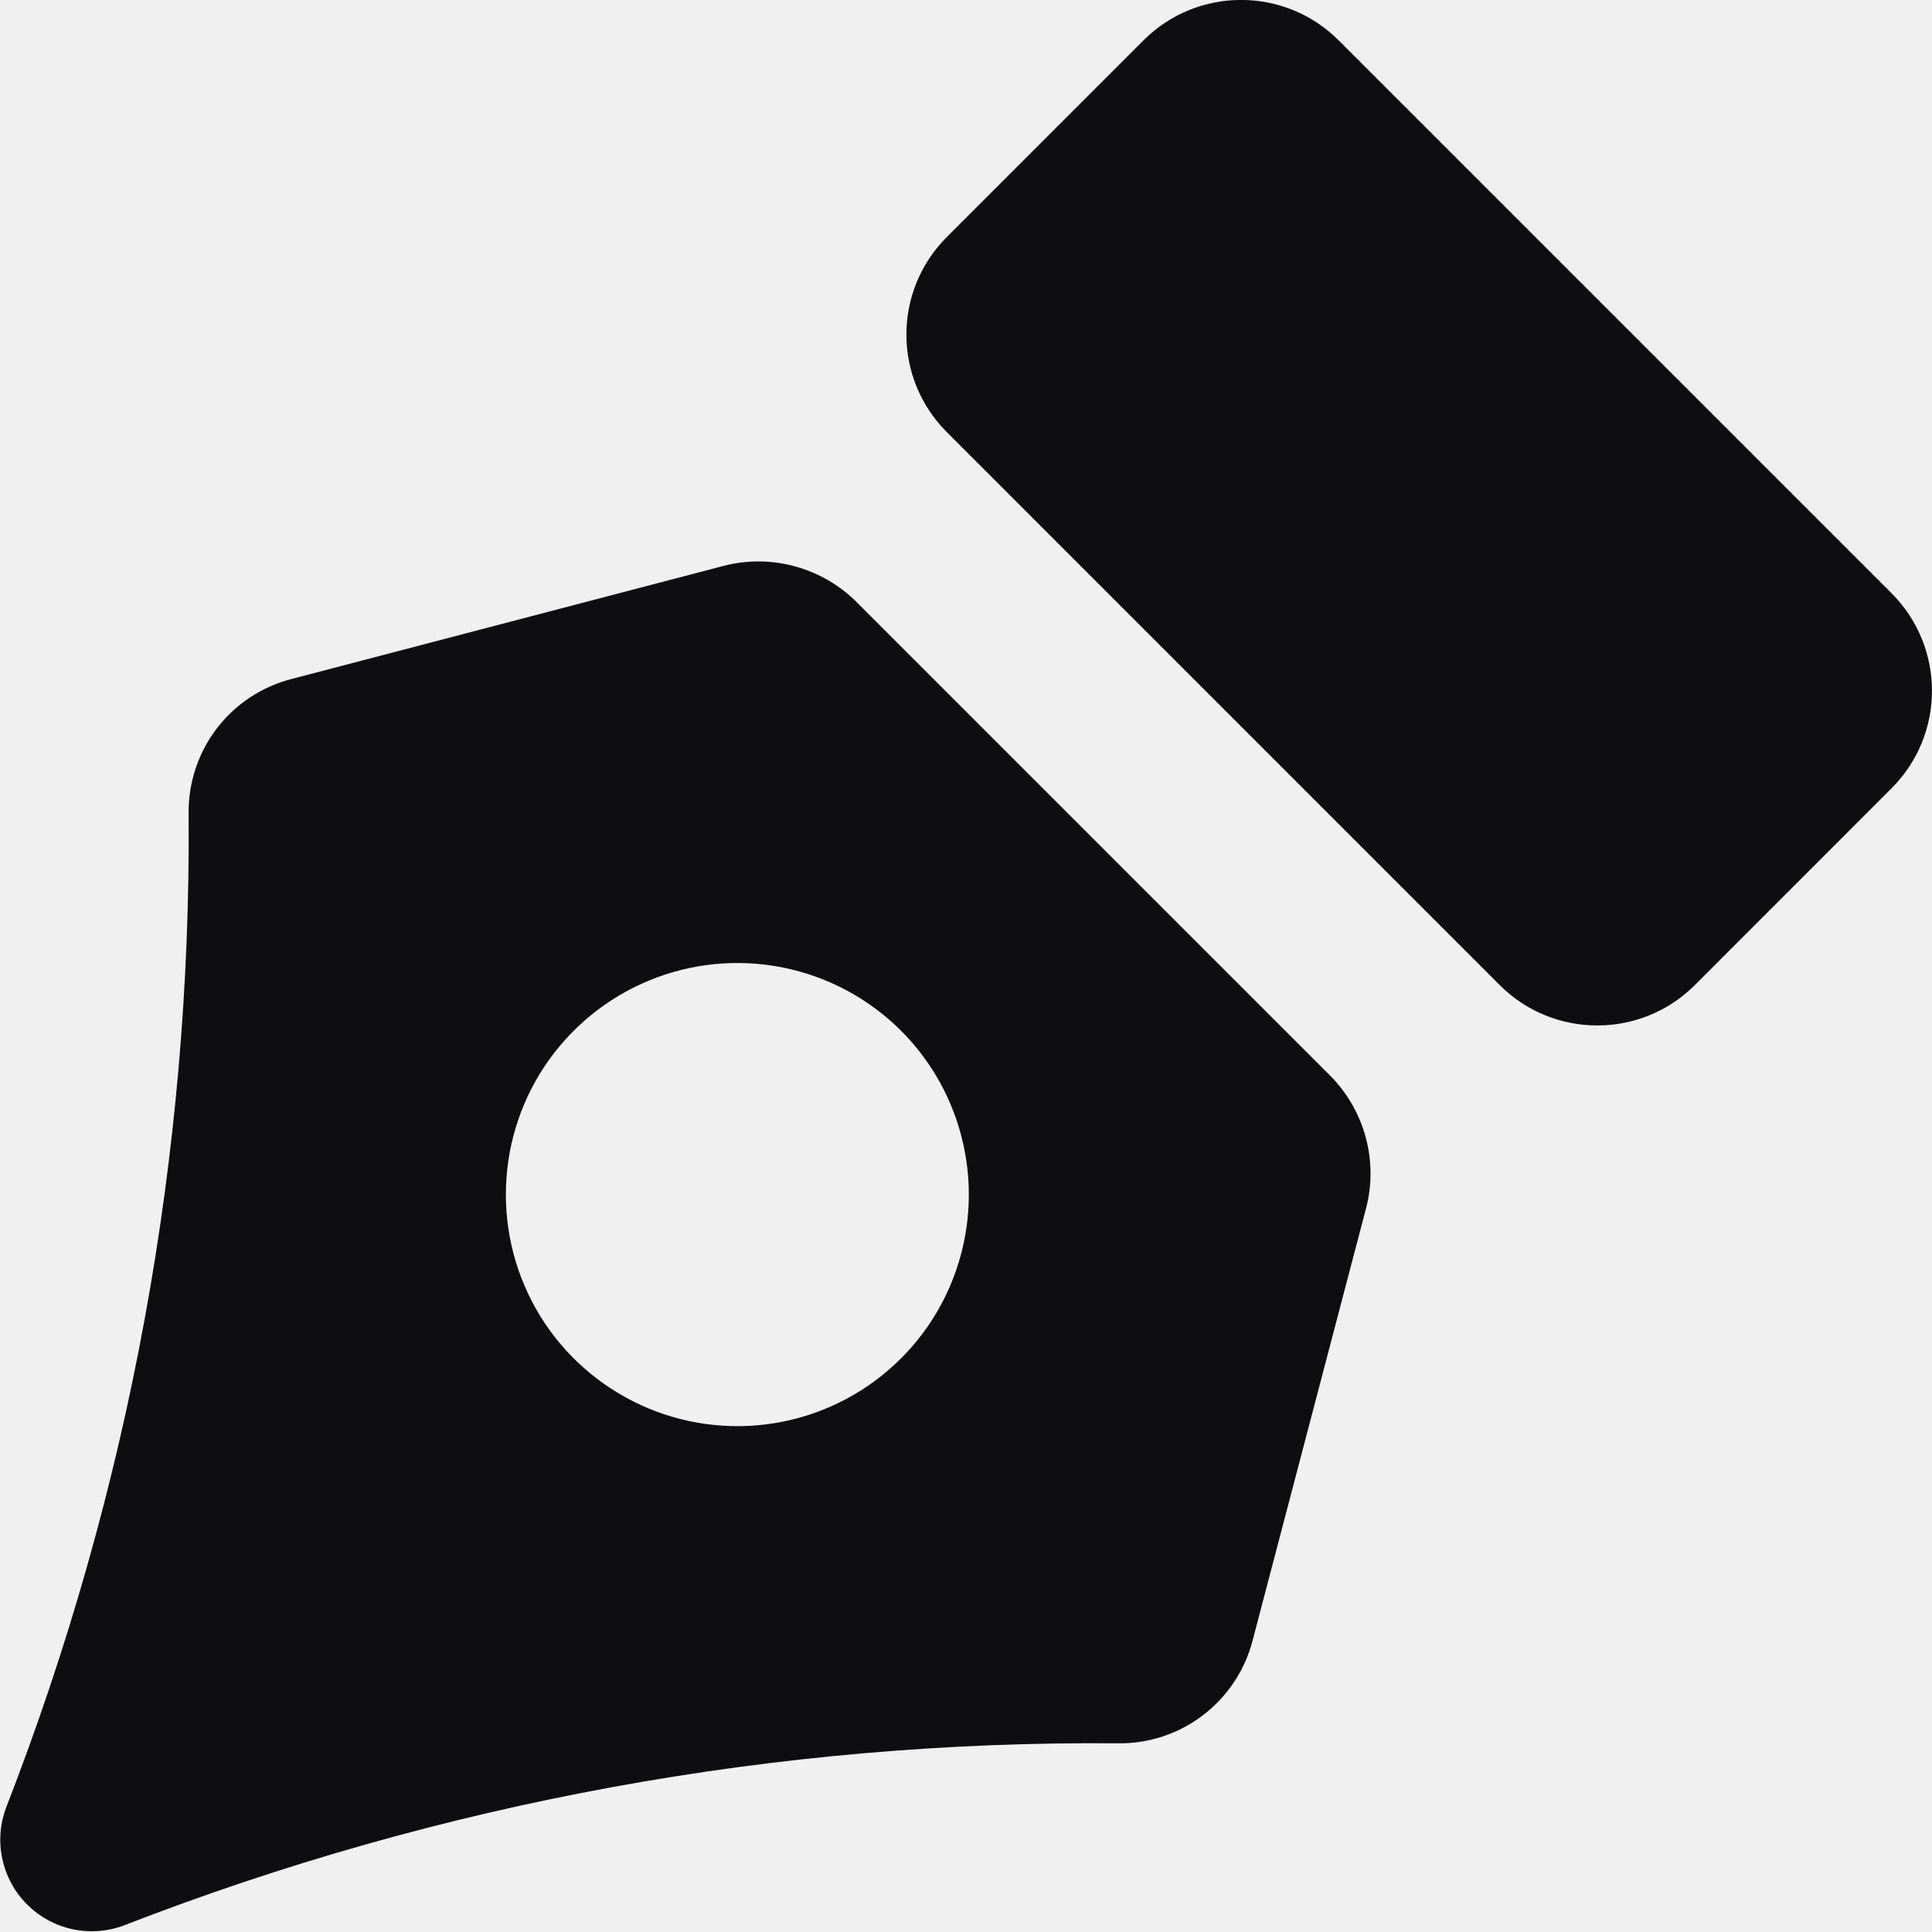
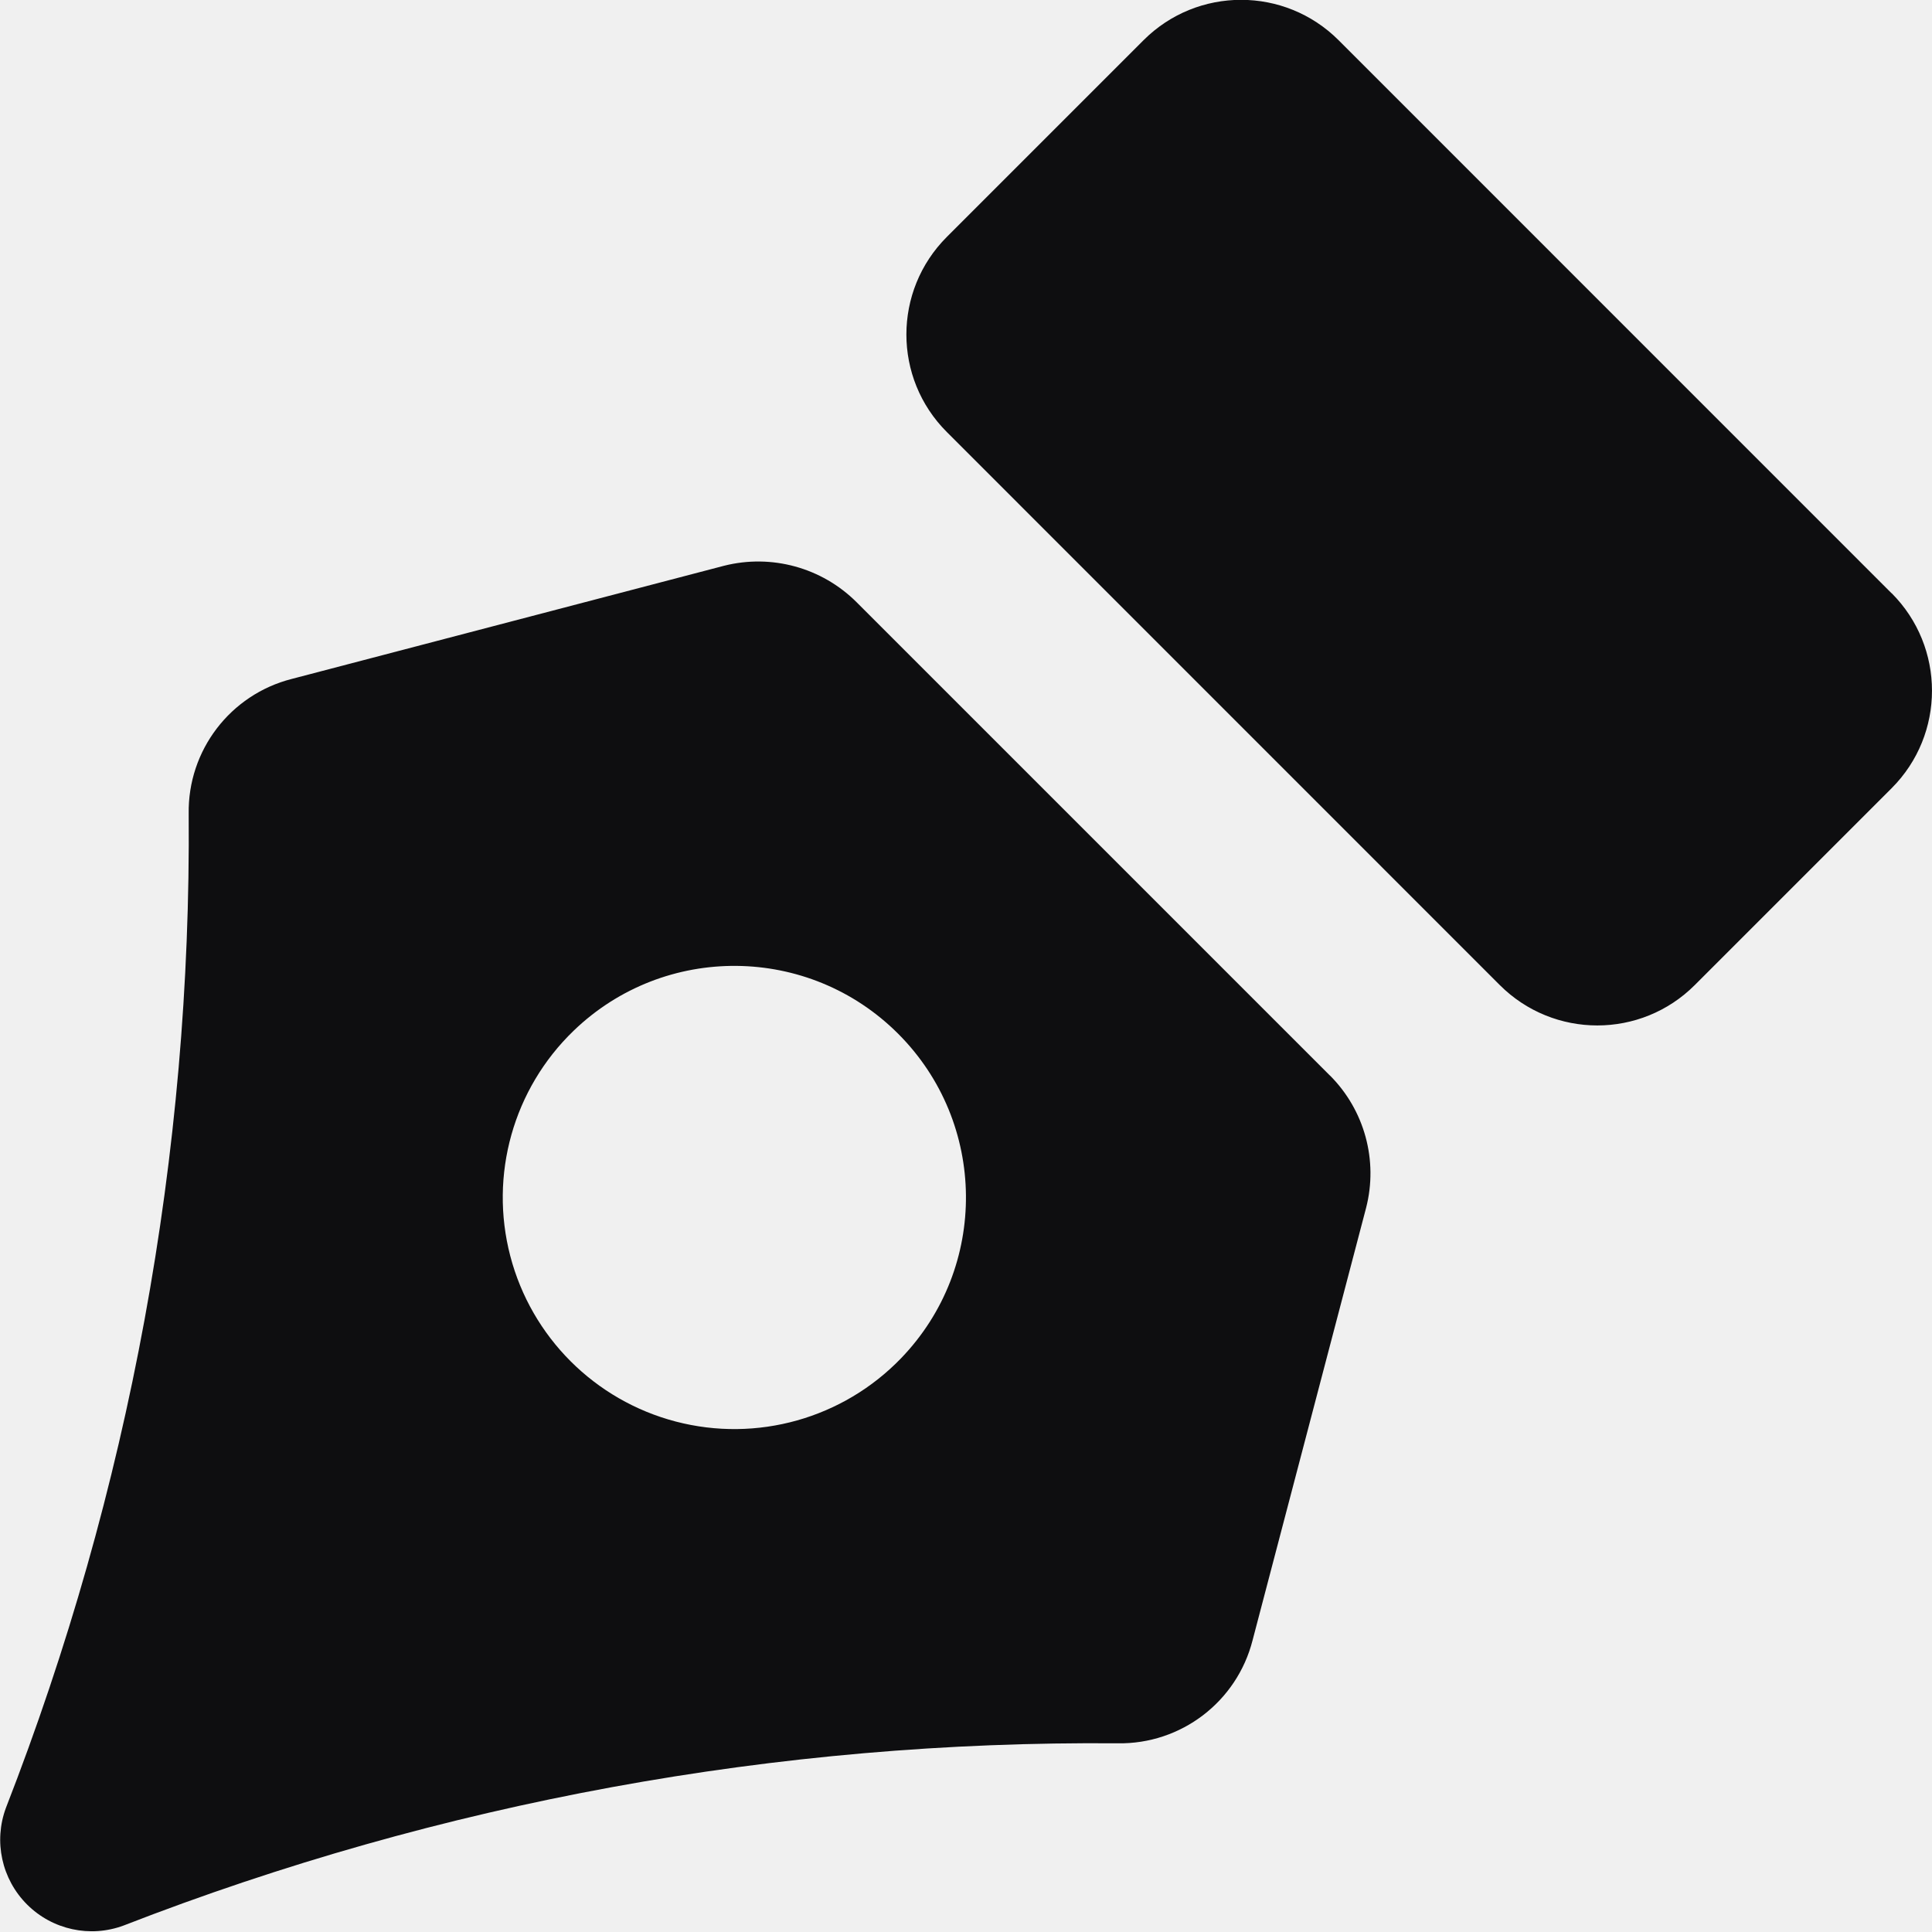
- <svg xmlns="http://www.w3.org/2000/svg" width="24" height="24" viewBox="0 0 24 24" fill="none">
-   <g clip-path="url(#clip0_7405_139)">
-     <path d="M16.521 13.359L10.641 7.479C10.429 7.268 10.166 7.115 9.877 7.036C9.589 6.957 9.285 6.954 8.995 7.028L3.624 8.434C3.253 8.529 2.926 8.745 2.693 9.049C2.461 9.353 2.338 9.726 2.343 10.109C2.377 14.331 1.607 18.522 0.075 22.457C-0.001 22.661 -0.017 22.883 0.03 23.096C0.076 23.309 0.182 23.504 0.337 23.658C0.491 23.812 0.686 23.919 0.899 23.965C1.112 24.011 1.334 23.995 1.538 23.919C5.473 22.389 9.664 21.621 13.886 21.656C14.268 21.662 14.641 21.539 14.945 21.306C15.249 21.074 15.466 20.746 15.561 20.376L16.971 15.005C17.046 14.715 17.043 14.411 16.964 14.122C16.885 13.834 16.732 13.571 16.521 13.359ZM11.194 16.873C10.792 17.276 10.279 17.55 9.721 17.661C9.163 17.772 8.585 17.715 8.059 17.497C7.534 17.279 7.085 16.911 6.768 16.438C6.452 15.964 6.284 15.408 6.284 14.839C6.284 14.271 6.452 13.714 6.768 13.241C7.085 12.768 7.534 12.399 8.059 12.182C8.585 11.964 9.163 11.907 9.721 12.018C10.279 12.129 10.792 12.403 11.194 12.805C11.733 13.345 12.035 14.077 12.035 14.839C12.035 15.602 11.733 16.334 11.194 16.873Z" fill="#0E0E10" />
-     <path d="M23.497 7.369L16.629 0.501C15.96 -0.168 14.874 -0.168 14.205 0.501L11.762 2.944C11.092 3.614 11.092 4.699 11.762 5.368L18.63 12.237C19.299 12.906 20.385 12.906 21.054 12.237L23.497 9.793C24.167 9.124 24.167 8.039 23.497 7.369Z" fill="#0E0E10" />
+ <svg xmlns="http://www.w3.org/2000/svg" width="24" height="24" fill="none">
+   <g fill="#0E0E10" clip-path="url(#a)">
+     <path d="m16.52 13.36-5.88-5.88a1.73 1.73 0 0 0-1.645-.452L3.624 8.434a1.7 1.7 0 0 0-1.28 1.675A33.3 33.3 0 0 1 .074 22.457a1.137 1.137 0 0 0 1.463 1.462 33.3 33.3 0 0 1 12.348-2.263 1.7 1.7 0 0 0 1.675-1.28l1.41-5.371a1.72 1.72 0 0 0-.45-1.646m-5.326 3.513a2.877 2.877 0 1 1-4.068-4.068 2.877 2.877 0 0 1 4.068 4.068M23.498 7.37 16.629.5a1.714 1.714 0 0 0-2.424 0l-2.443 2.443c-.67.67-.67 1.755 0 2.424l6.868 6.869c.67.67 1.755.67 2.424 0l2.444-2.444c.669-.669.669-1.754 0-2.424" />
  </g>
  <defs>
-     <clipPath id="clip0_7405_139">
-       <rect width="24" height="24" fill="white" />
+     <clipPath id="a">
+       <path fill="#fff" d="M0 0h24v24H0z" />
    </clipPath>
  </defs>
</svg>
